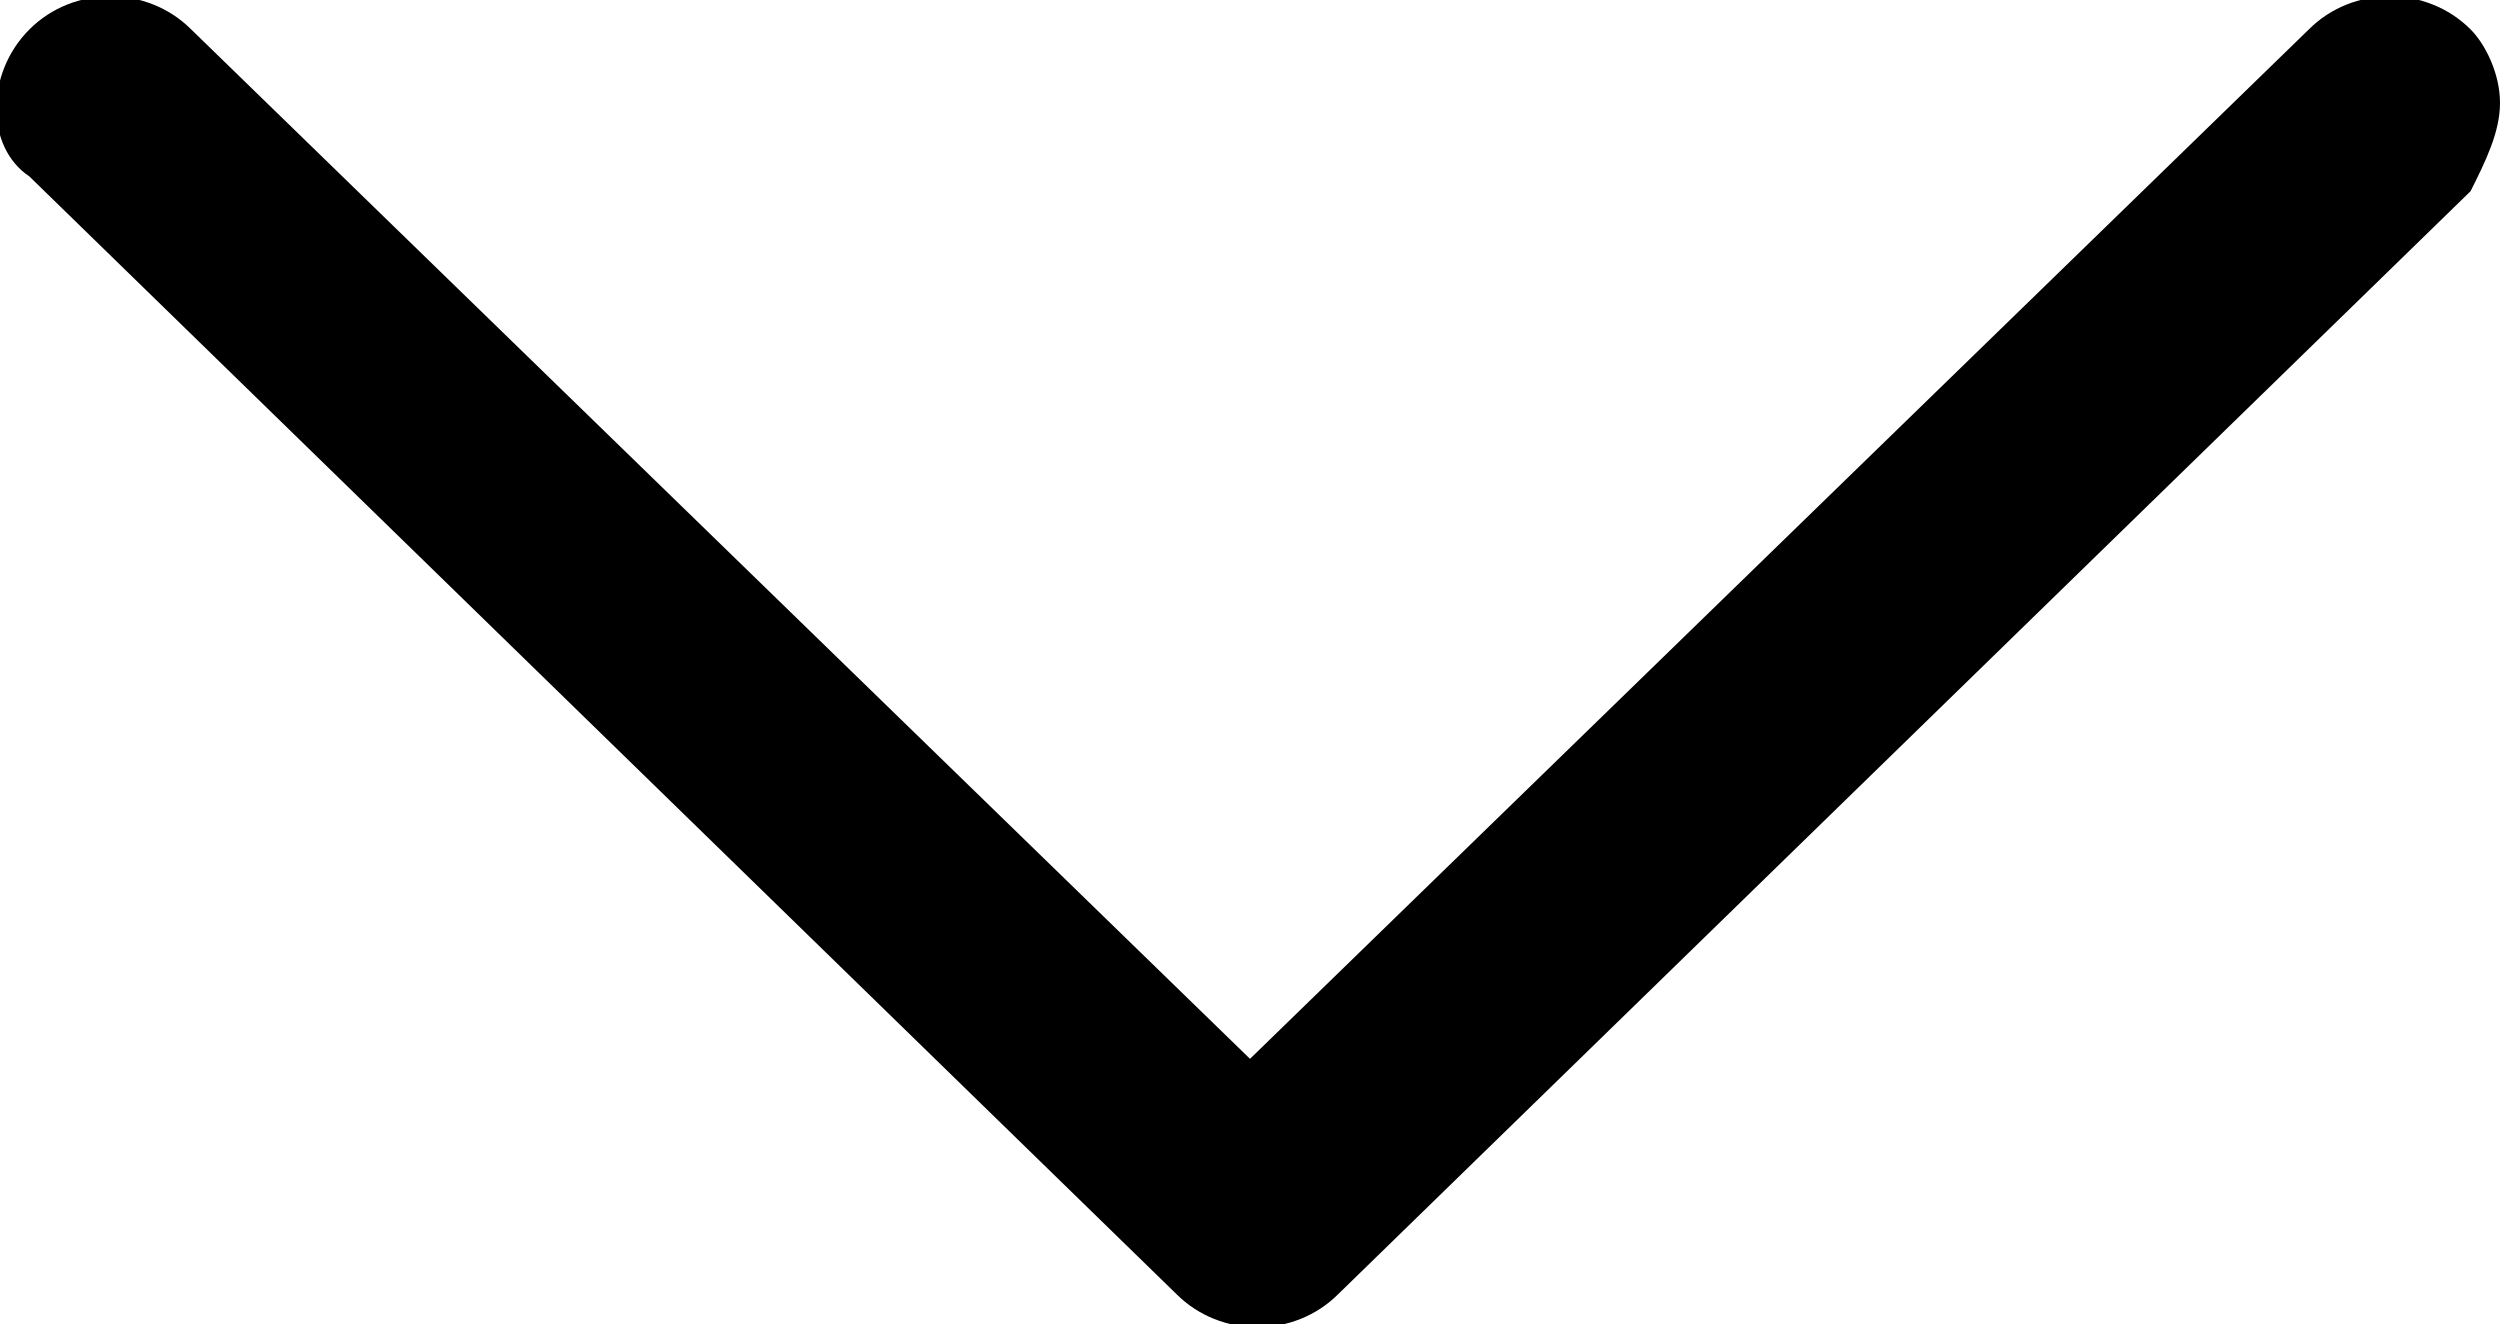
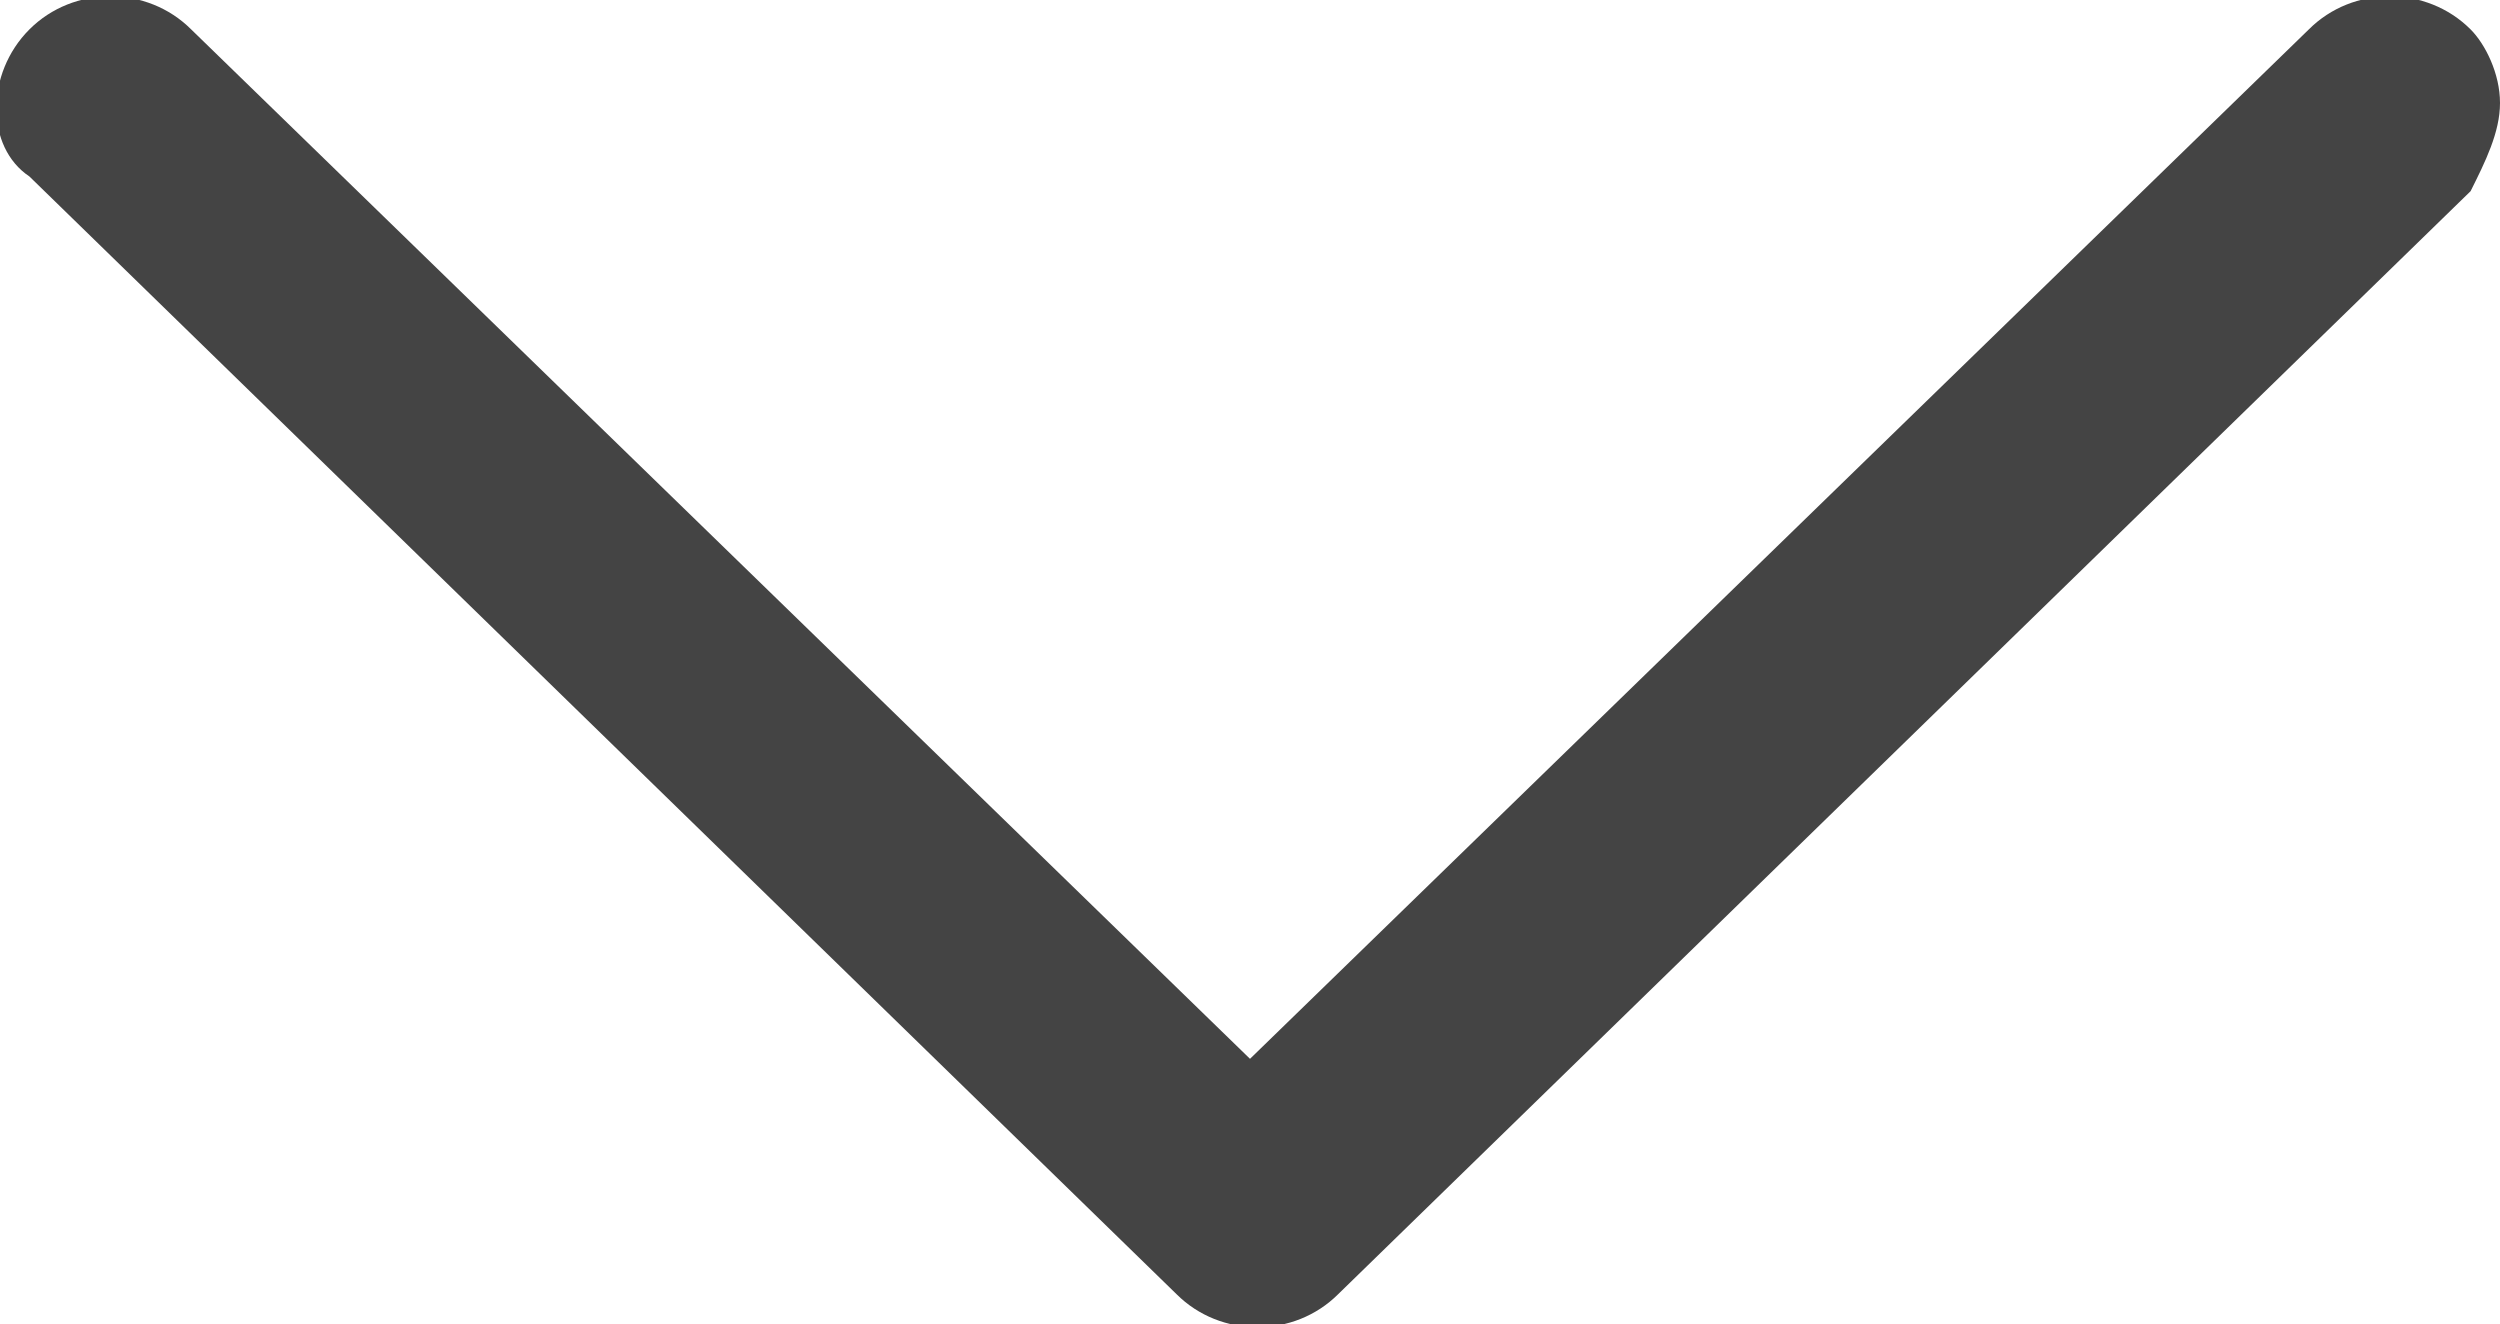
<svg xmlns="http://www.w3.org/2000/svg" version="1.1" id="Layer_1" x="0px" y="0px" viewBox="0 0 17 9" style="enable-background:new 0 0 17 9;" xml:space="preserve">
-   <path d="M8.5,7.2l-7.2-7C1-0.1,0.5-0.1,0.2,0.2c-0.3,0.3-0.3,0.8,0,1L8,8.8c0.3,0.3,0.8,0.3,1.1,0l7.7-7.5C16.9,1.1,17,0.9,17,0.7   s-0.1-0.4-0.2-0.5c-0.3-0.3-0.8-0.3-1.1,0L8.5,7.2z" />
+   <path d="M8.5,7.2l-7.2-7C1-0.1,0.5-0.1,0.2,0.2c-0.3,0.3-0.3,0.8,0,1L8,8.8c0.3,0.3,0.8,0.3,1.1,0l7.7-7.5C16.9,1.1,17,0.9,17,0.7   s-0.1-0.4-0.2-0.5c-0.3-0.3-0.8-0.3-1.1,0L8.5,7.2z" fill="#444444" />
</svg>
